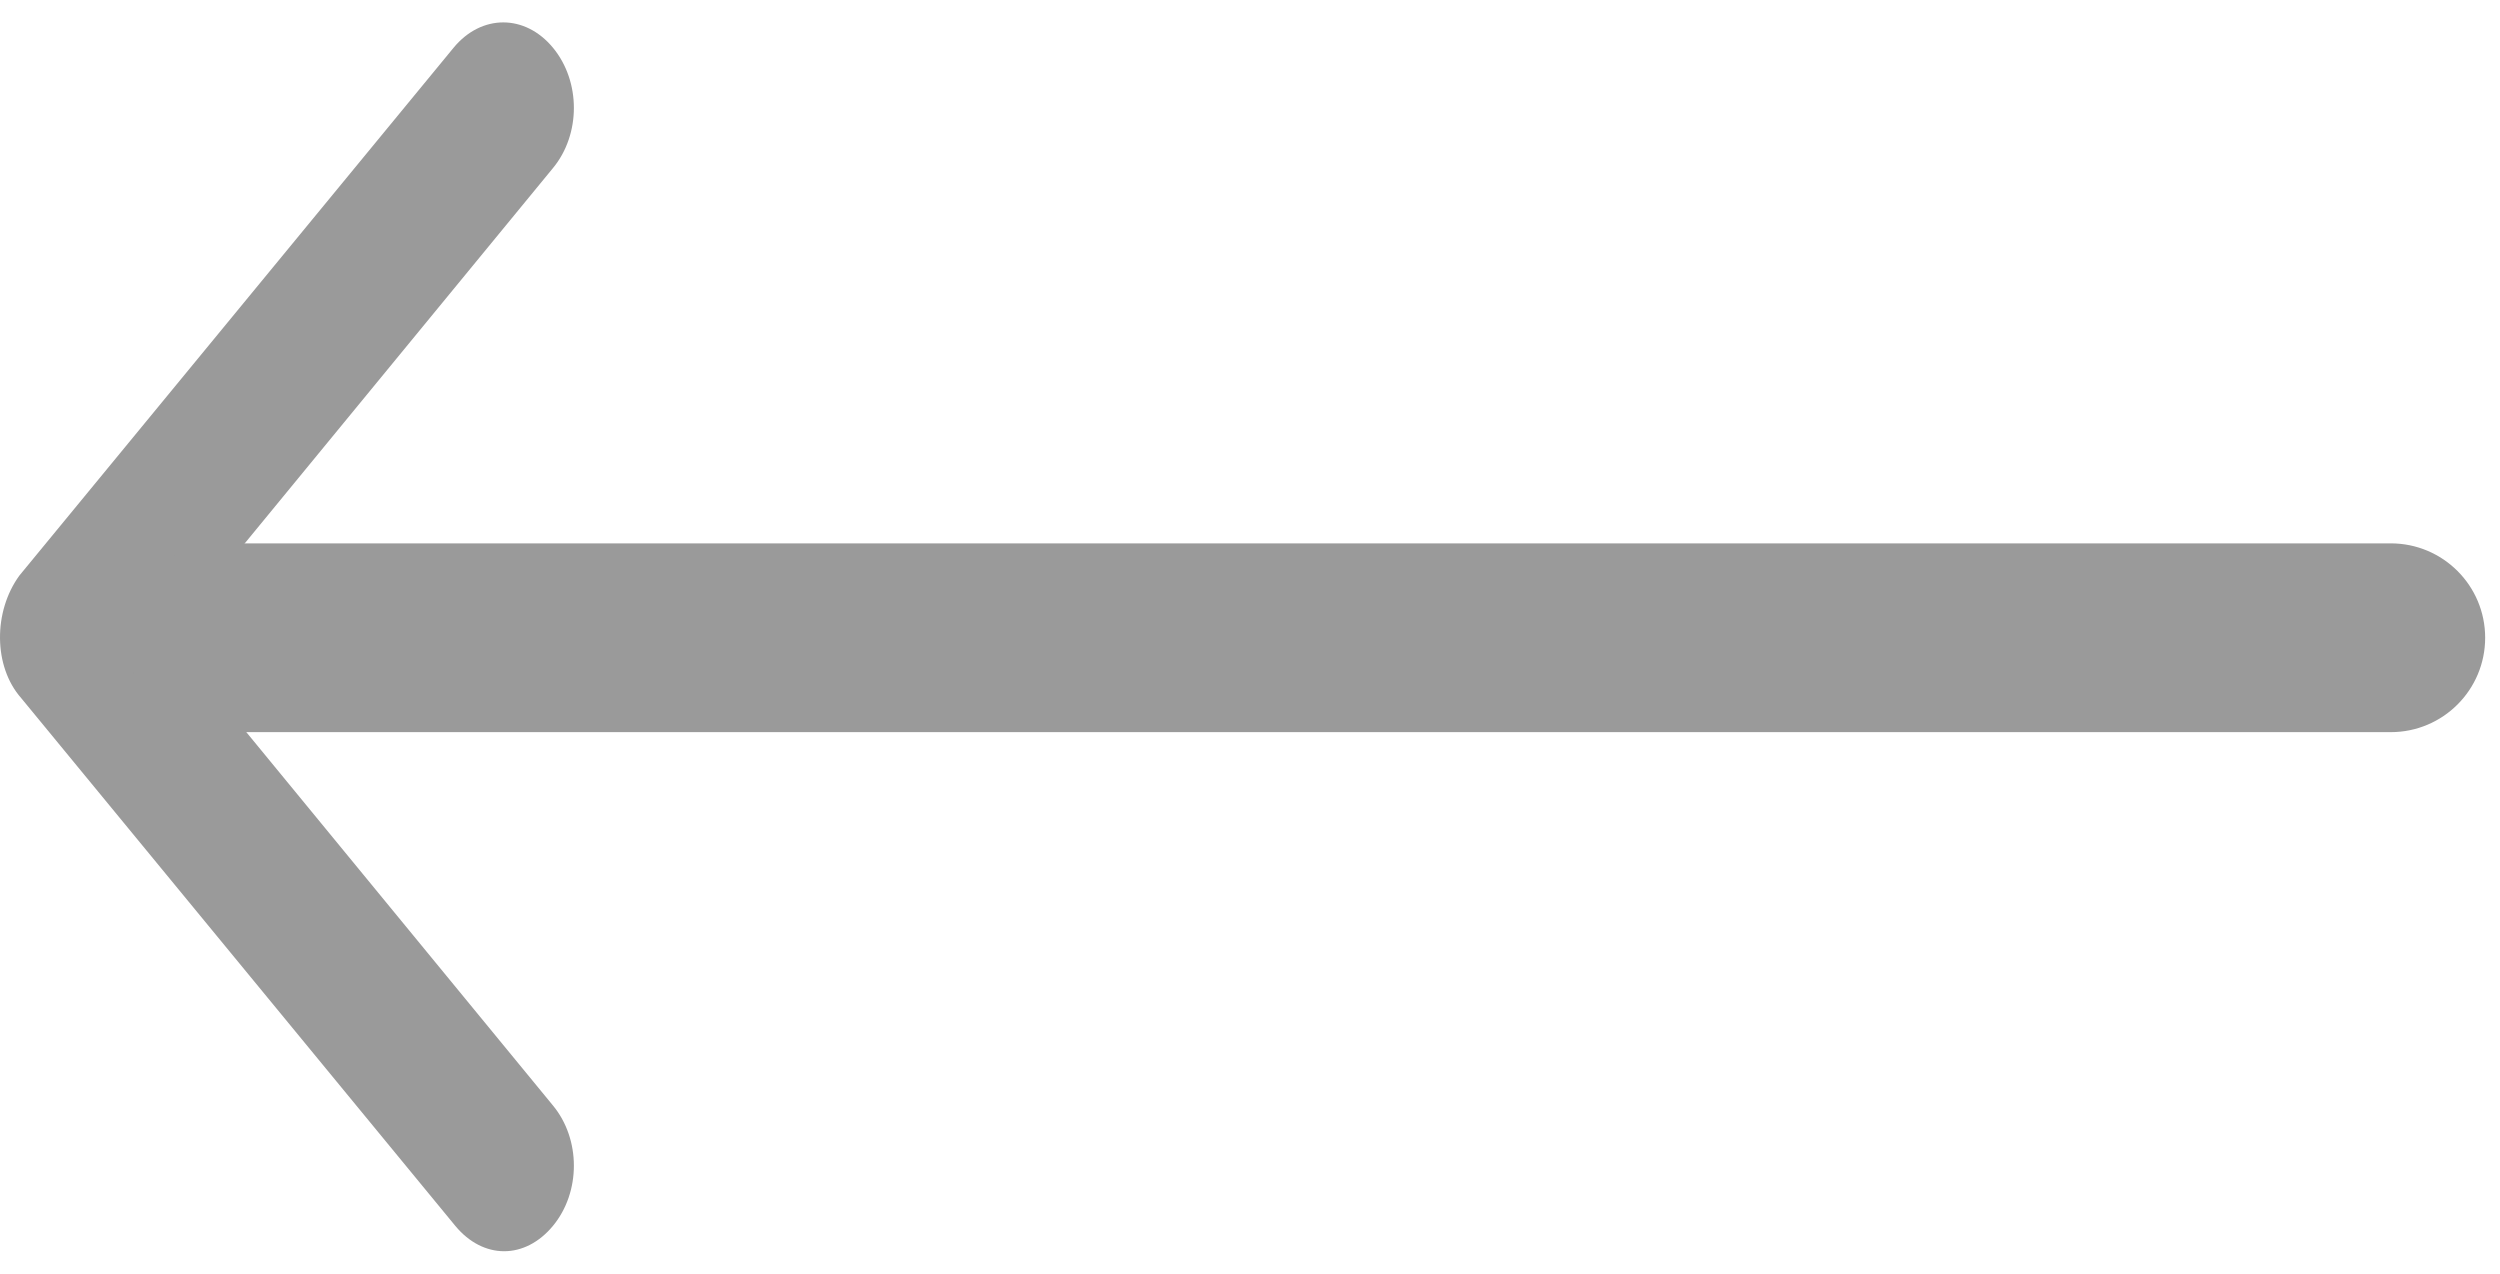
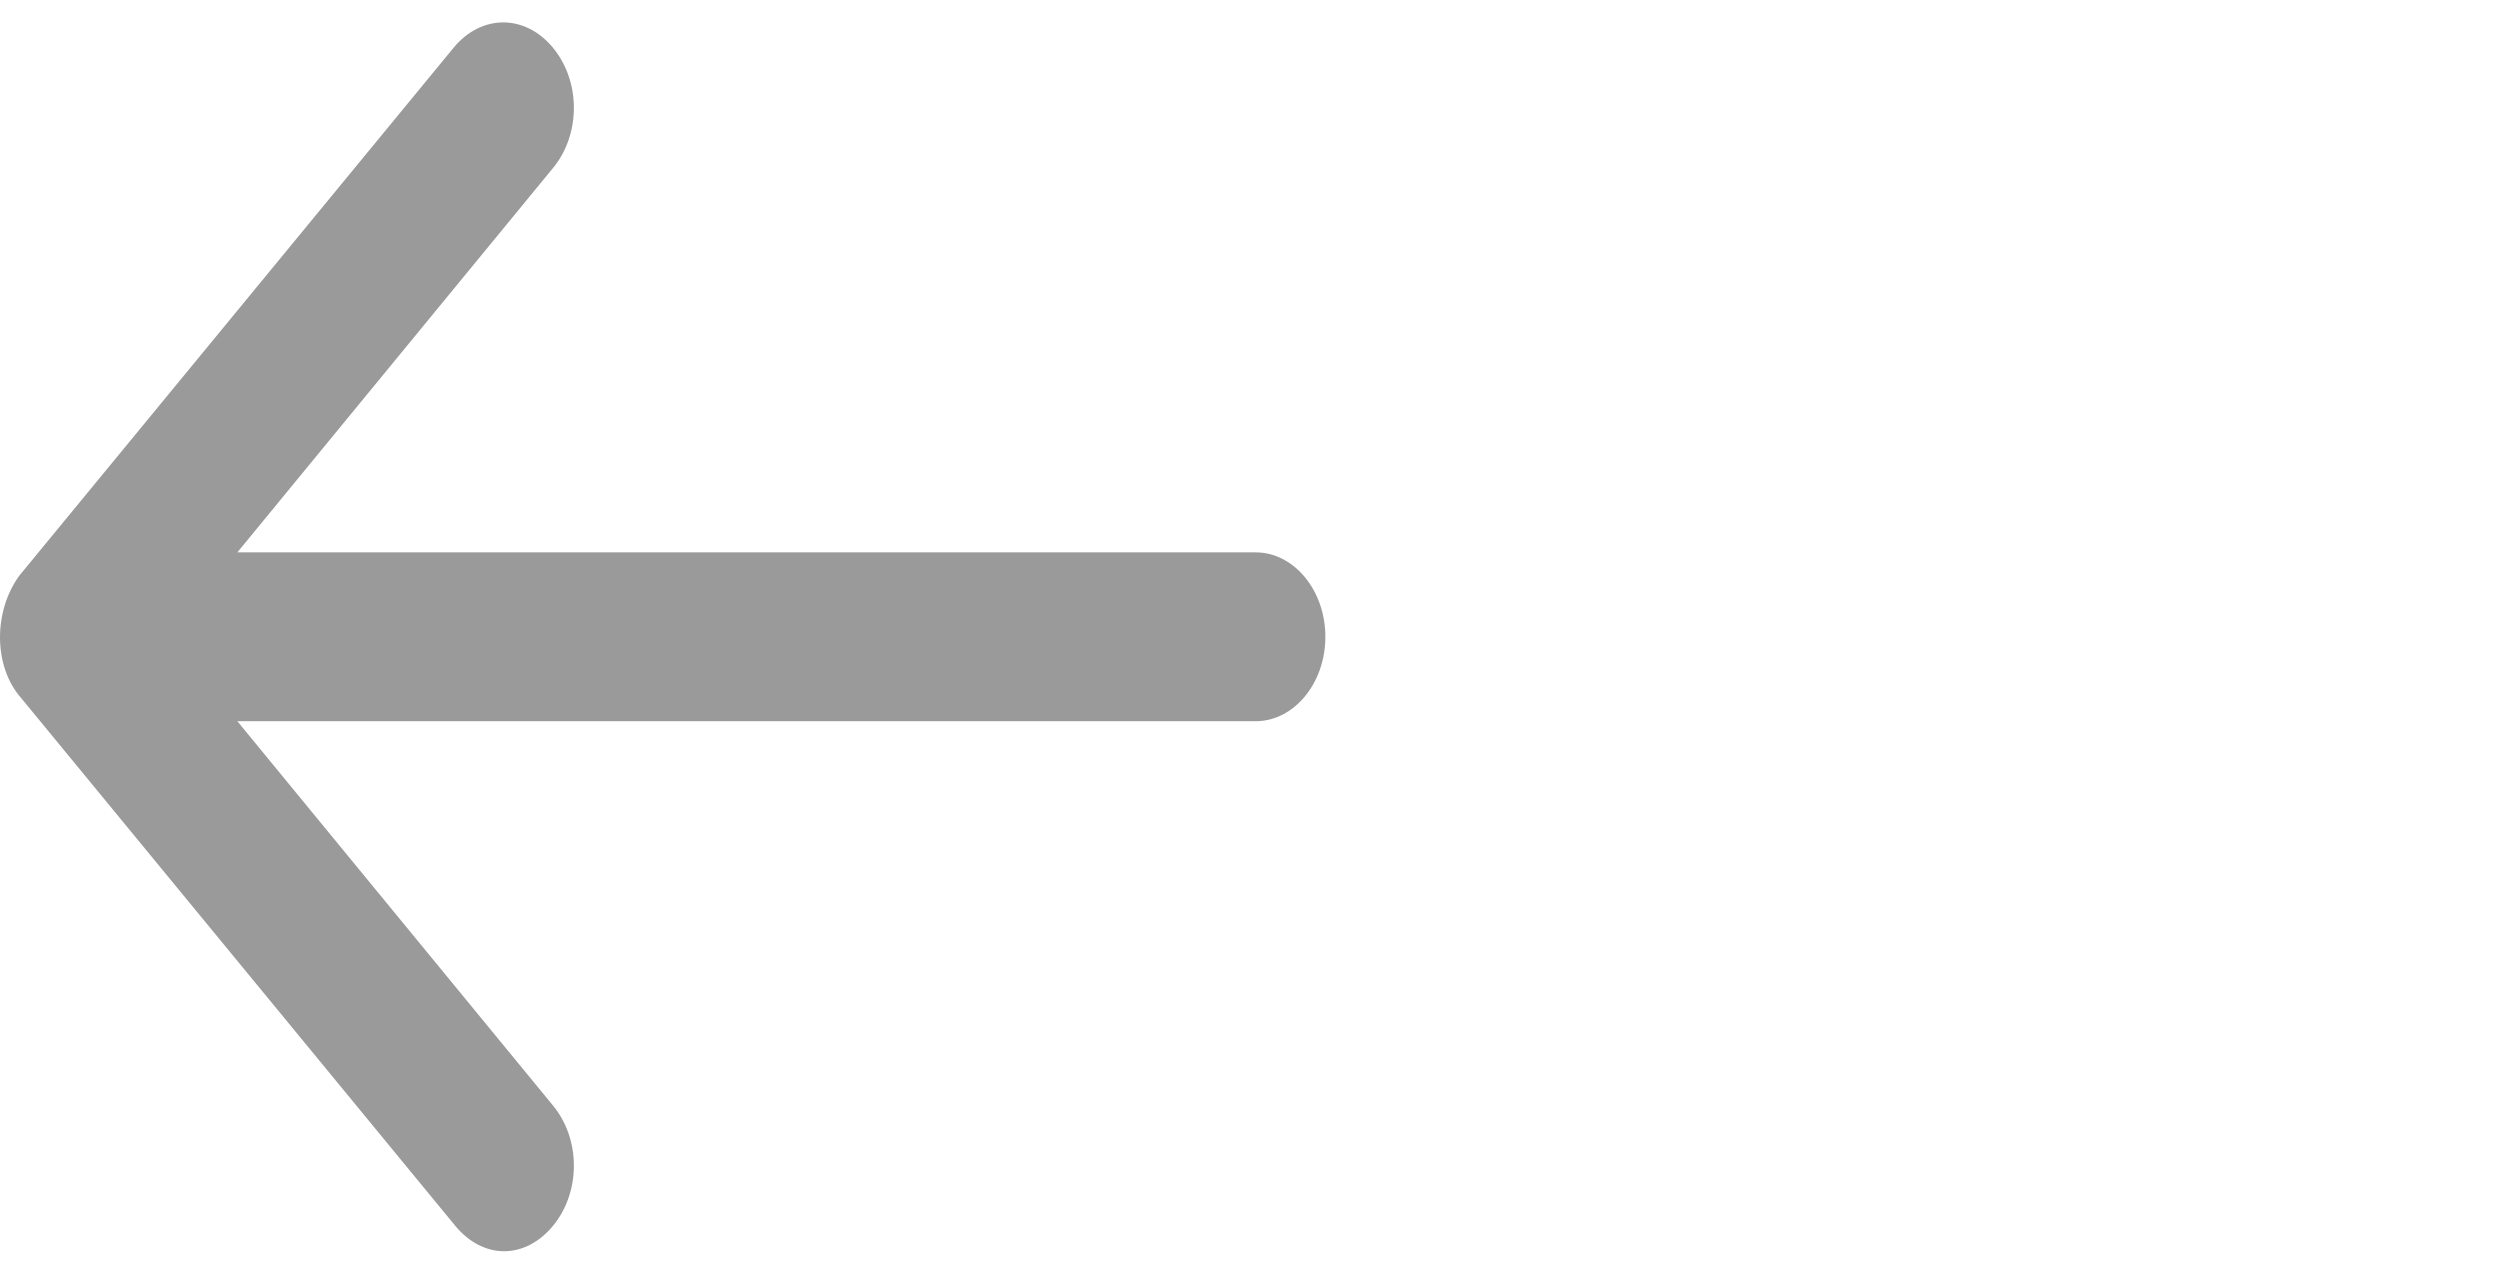
<svg xmlns="http://www.w3.org/2000/svg" width="53" height="27" viewBox="0 0 53 27" fill="none">
  <path d="M0.448 14.798L9.652 25.988C9.948 26.346 10.318 26.526 10.688 26.526C11.057 26.526 11.427 26.346 11.723 25.988C12.314 25.272 12.314 24.153 11.723 23.437L5.032 15.29H26.619C27.432 15.29 28.098 14.485 28.098 13.5C28.098 12.515 27.432 11.71 26.619 11.71H5.032L11.723 3.563C12.314 2.847 12.314 1.728 11.723 1.012C11.131 0.296 10.207 0.296 9.616 1.012L0.411 12.202C-0.143 12.963 -0.143 14.127 0.448 14.798Z" fill="#9A9A9A" />
-   <rect width="50" height="4.002" rx="2.001" transform="matrix(-1 0 0 1 52.6855 11.5194)" fill="#9A9A9A" />
+   <rect width="50" height="4.002" rx="2.001" transform="matrix(-1 0 0 1 52.6855 11.5194)" />
</svg>
